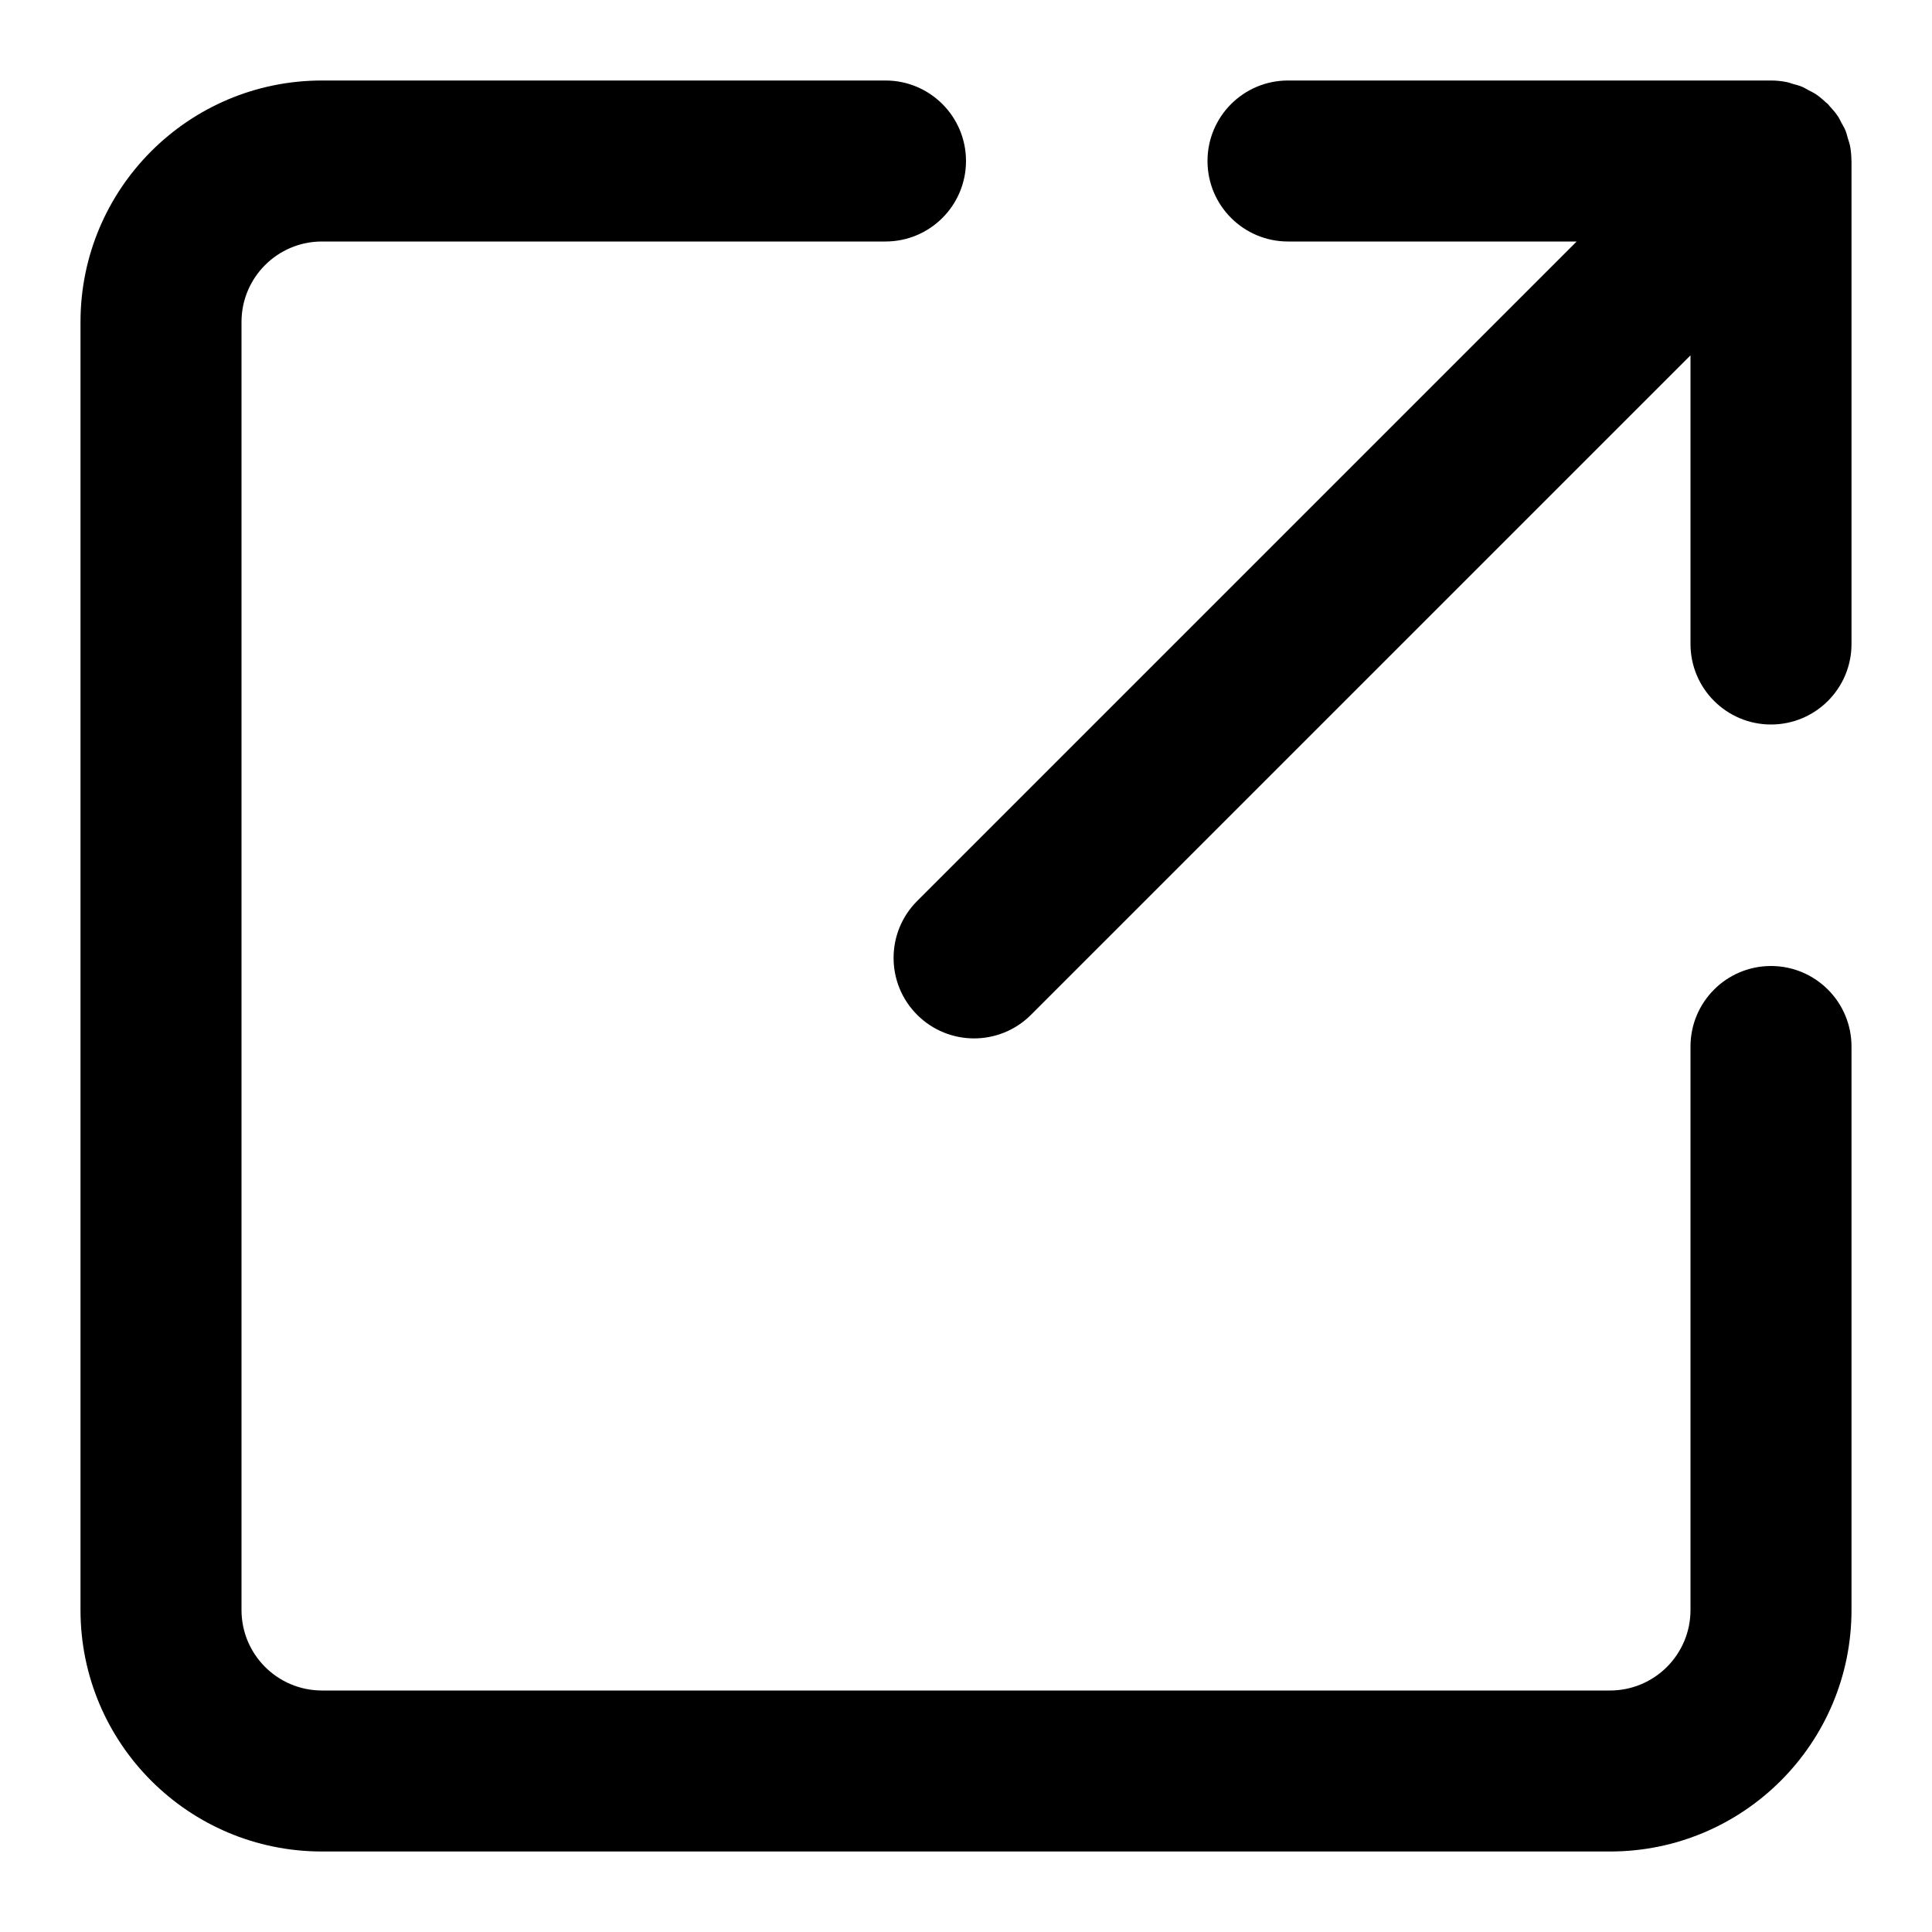
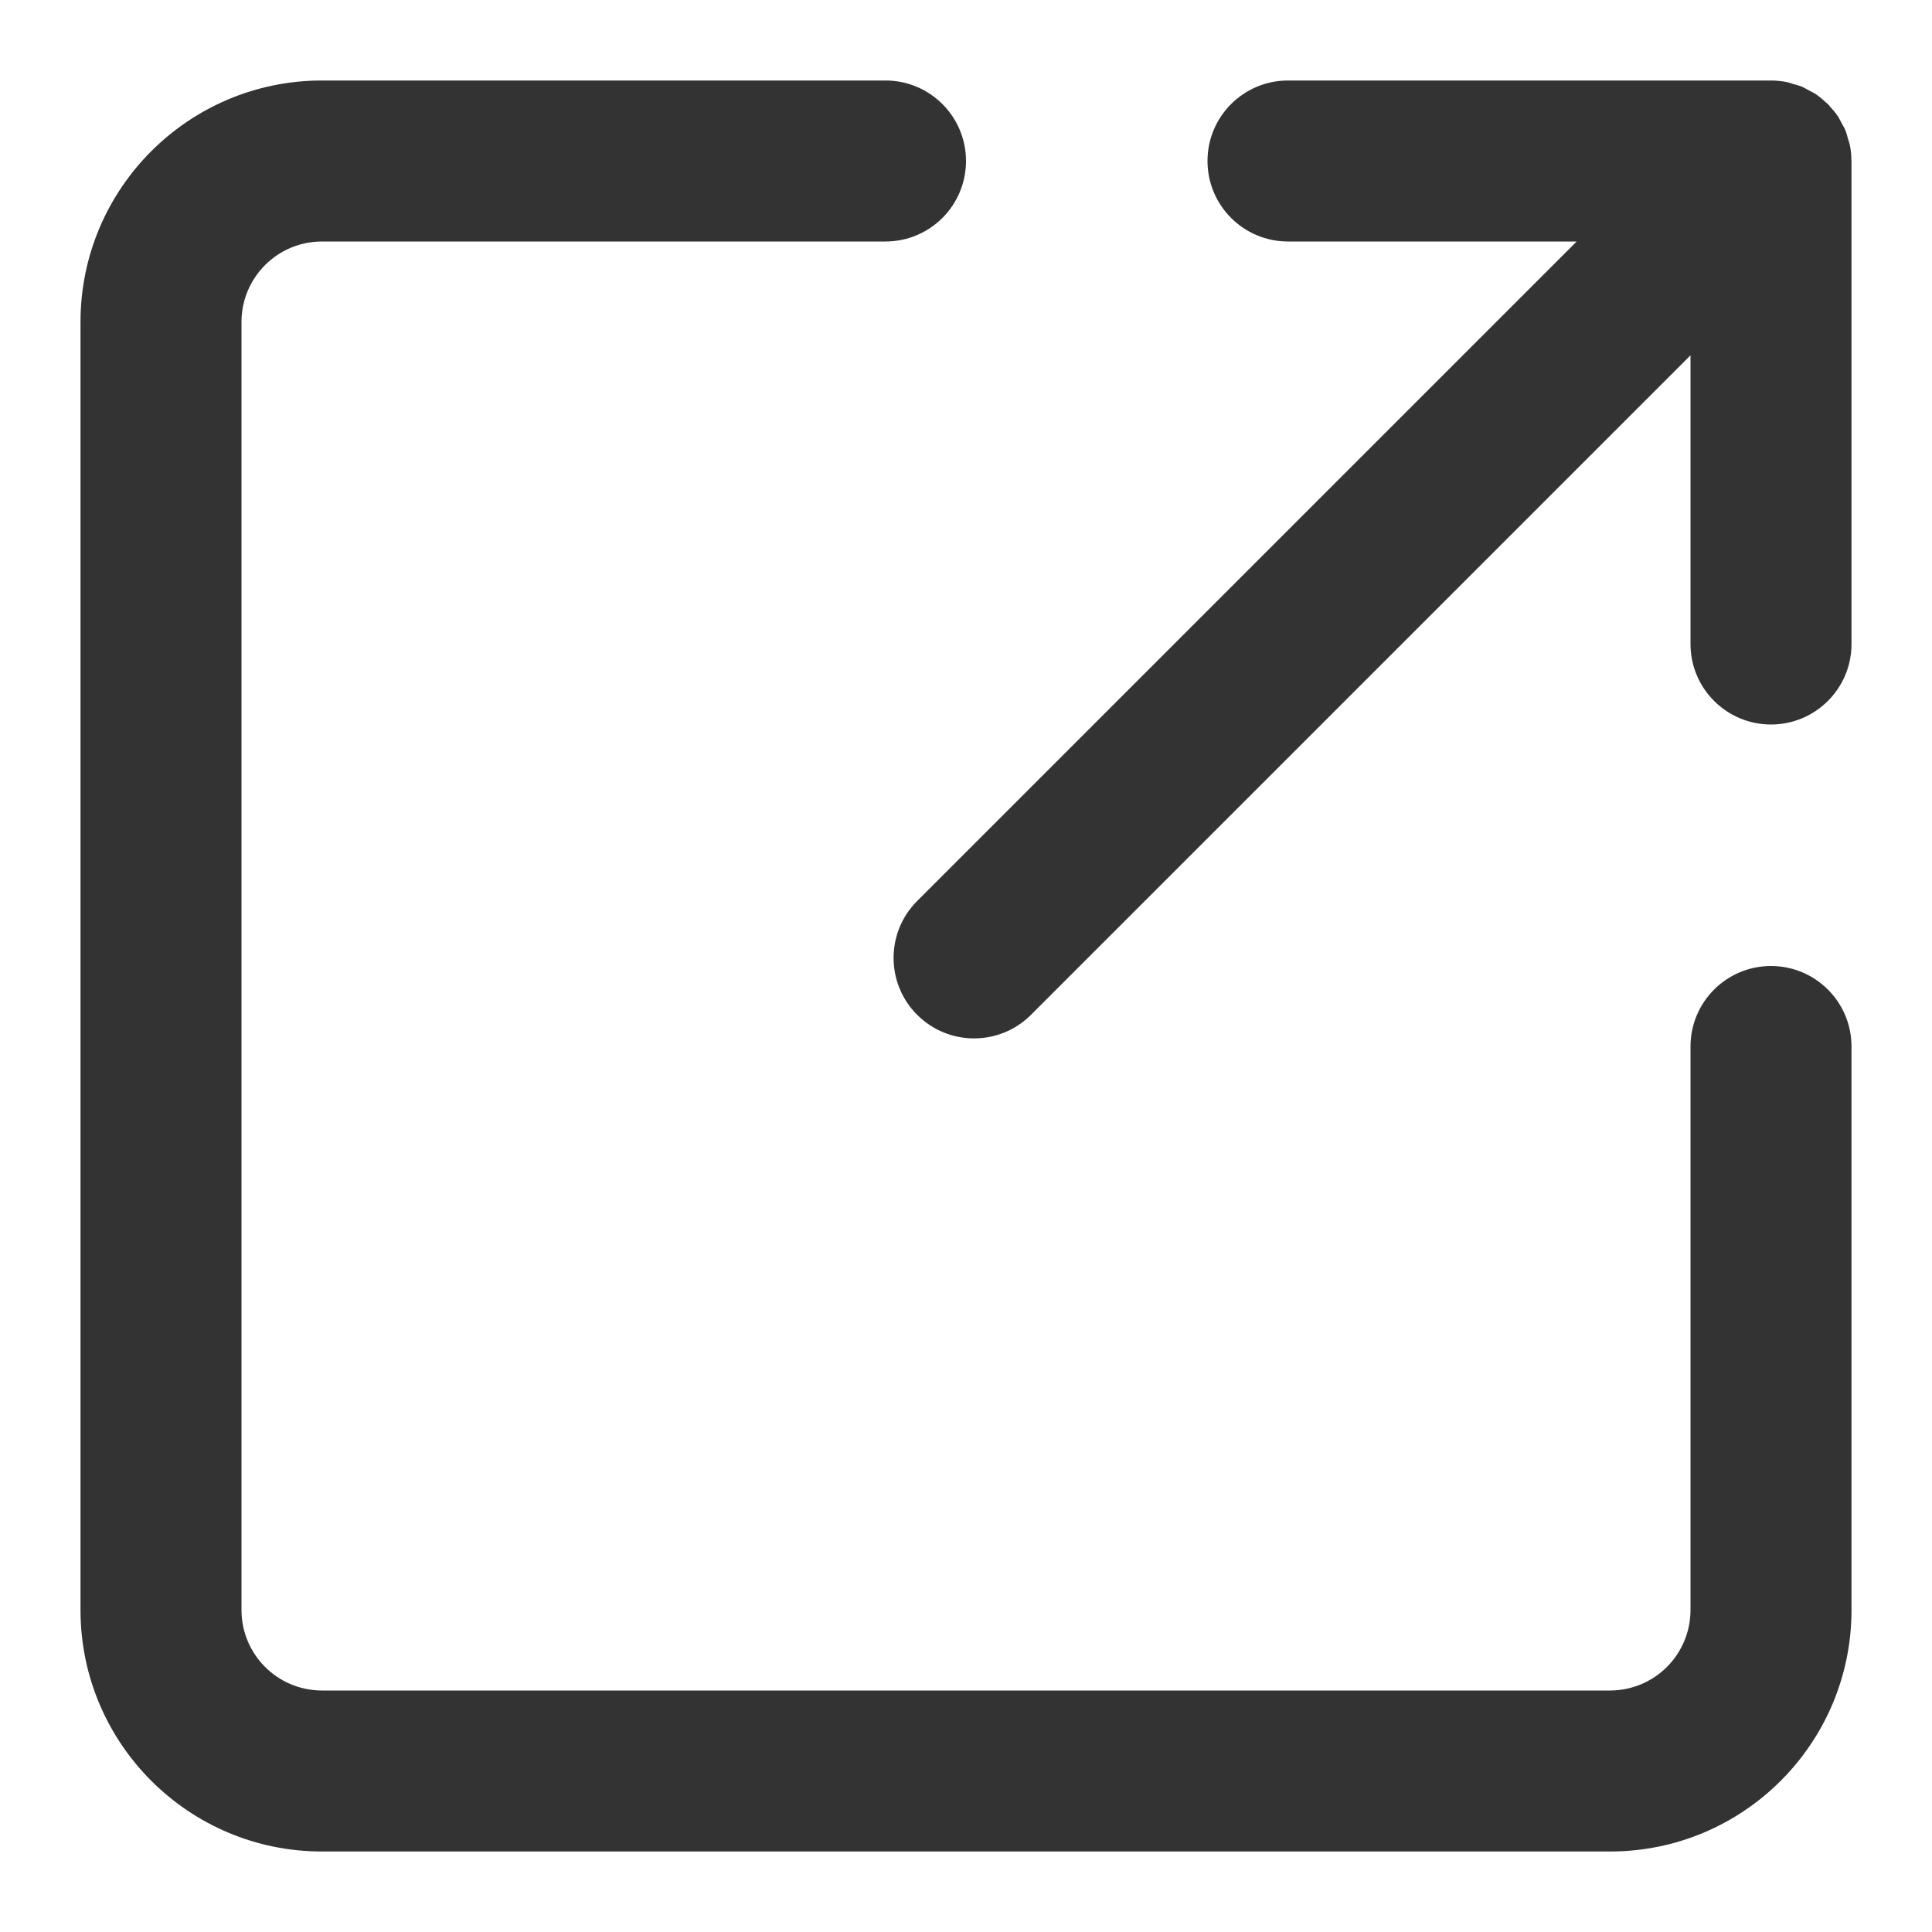
<svg xmlns="http://www.w3.org/2000/svg" className="Icon-open" enable-background="new 0 0 96 96" height="96px" version="1.1" viewBox="0 0 96 96" width="96px" xml:space="preserve">
-   <path d="M88,48c-2.209,0-4,1.791-4,4v28c0,2.21-1.79,4-4,4H16c-2.21,0-4-1.79-4-4V16c0-2.21,1.79-4,4-4h28c2.209,0,4-1.791,4-4  s-1.791-4-4-4H16C9.373,4,4,9.373,4,16v64c0,6.627,5.373,12,12,12h64c6.627,0,12-5.373,12-12V52C92,49.791,90.209,48,88,48z" />
-   <path d="M91.996,7.958c-0.003-0.249-0.026-0.498-0.075-0.742C91.898,7.104,91.856,7,91.824,6.891  c-0.04-0.142-0.074-0.285-0.131-0.423c-0.05-0.122-0.12-0.231-0.182-0.346c-0.062-0.115-0.113-0.234-0.187-0.344  c-0.12-0.179-0.261-0.342-0.407-0.499c-0.032-0.035-0.055-0.075-0.089-0.108c-0.031-0.031-0.067-0.051-0.1-0.081  c-0.159-0.15-0.326-0.293-0.509-0.416c-0.108-0.072-0.226-0.123-0.339-0.184c-0.116-0.062-0.228-0.133-0.35-0.184  c-0.139-0.058-0.283-0.091-0.427-0.132c-0.107-0.031-0.21-0.073-0.321-0.095C88.525,4.027,88.262,4,87.999,4H64  c-2.209,0-4,1.791-4,4s1.791,4,4,4h14.343l-32.77,32.77c-1.562,1.562-1.562,4.095,0,5.656c1.562,1.562,4.095,1.562,5.656,0  L84,17.656V32c0,2.209,1.791,4,4,4s4-1.791,4-4V8C92,7.986,91.996,7.973,91.996,7.958z" />
+   <path fill="#333" d="M88,48c-2.209,0-4,1.791-4,4v28c0,2.21-1.79,4-4,4H16c-2.21,0-4-1.79-4-4V16c0-2.21,1.79-4,4-4h28c2.209,0,4-1.791,4-4  s-1.791-4-4-4H16C9.373,4,4,9.373,4,16v64c0,6.627,5.373,12,12,12h64c6.627,0,12-5.373,12-12V52C92,49.791,90.209,48,88,48z" />
+   <path fill="#333" d="M91.996,7.958c-0.003-0.249-0.026-0.498-0.075-0.742C91.898,7.104,91.856,7,91.824,6.891  c-0.04-0.142-0.074-0.285-0.131-0.423c-0.05-0.122-0.12-0.231-0.182-0.346c-0.062-0.115-0.113-0.234-0.187-0.344  c-0.12-0.179-0.261-0.342-0.407-0.499c-0.032-0.035-0.055-0.075-0.089-0.108c-0.031-0.031-0.067-0.051-0.1-0.081  c-0.159-0.15-0.326-0.293-0.509-0.416c-0.108-0.072-0.226-0.123-0.339-0.184c-0.116-0.062-0.228-0.133-0.35-0.184  c-0.139-0.058-0.283-0.091-0.427-0.132c-0.107-0.031-0.21-0.073-0.321-0.095C88.525,4.027,88.262,4,87.999,4H64  c-2.209,0-4,1.791-4,4s1.791,4,4,4h14.343l-32.77,32.77c-1.562,1.562-1.562,4.095,0,5.656c1.562,1.562,4.095,1.562,5.656,0  L84,17.656V32c0,2.209,1.791,4,4,4s4-1.791,4-4V8C92,7.986,91.996,7.973,91.996,7.958z" />
</svg>
